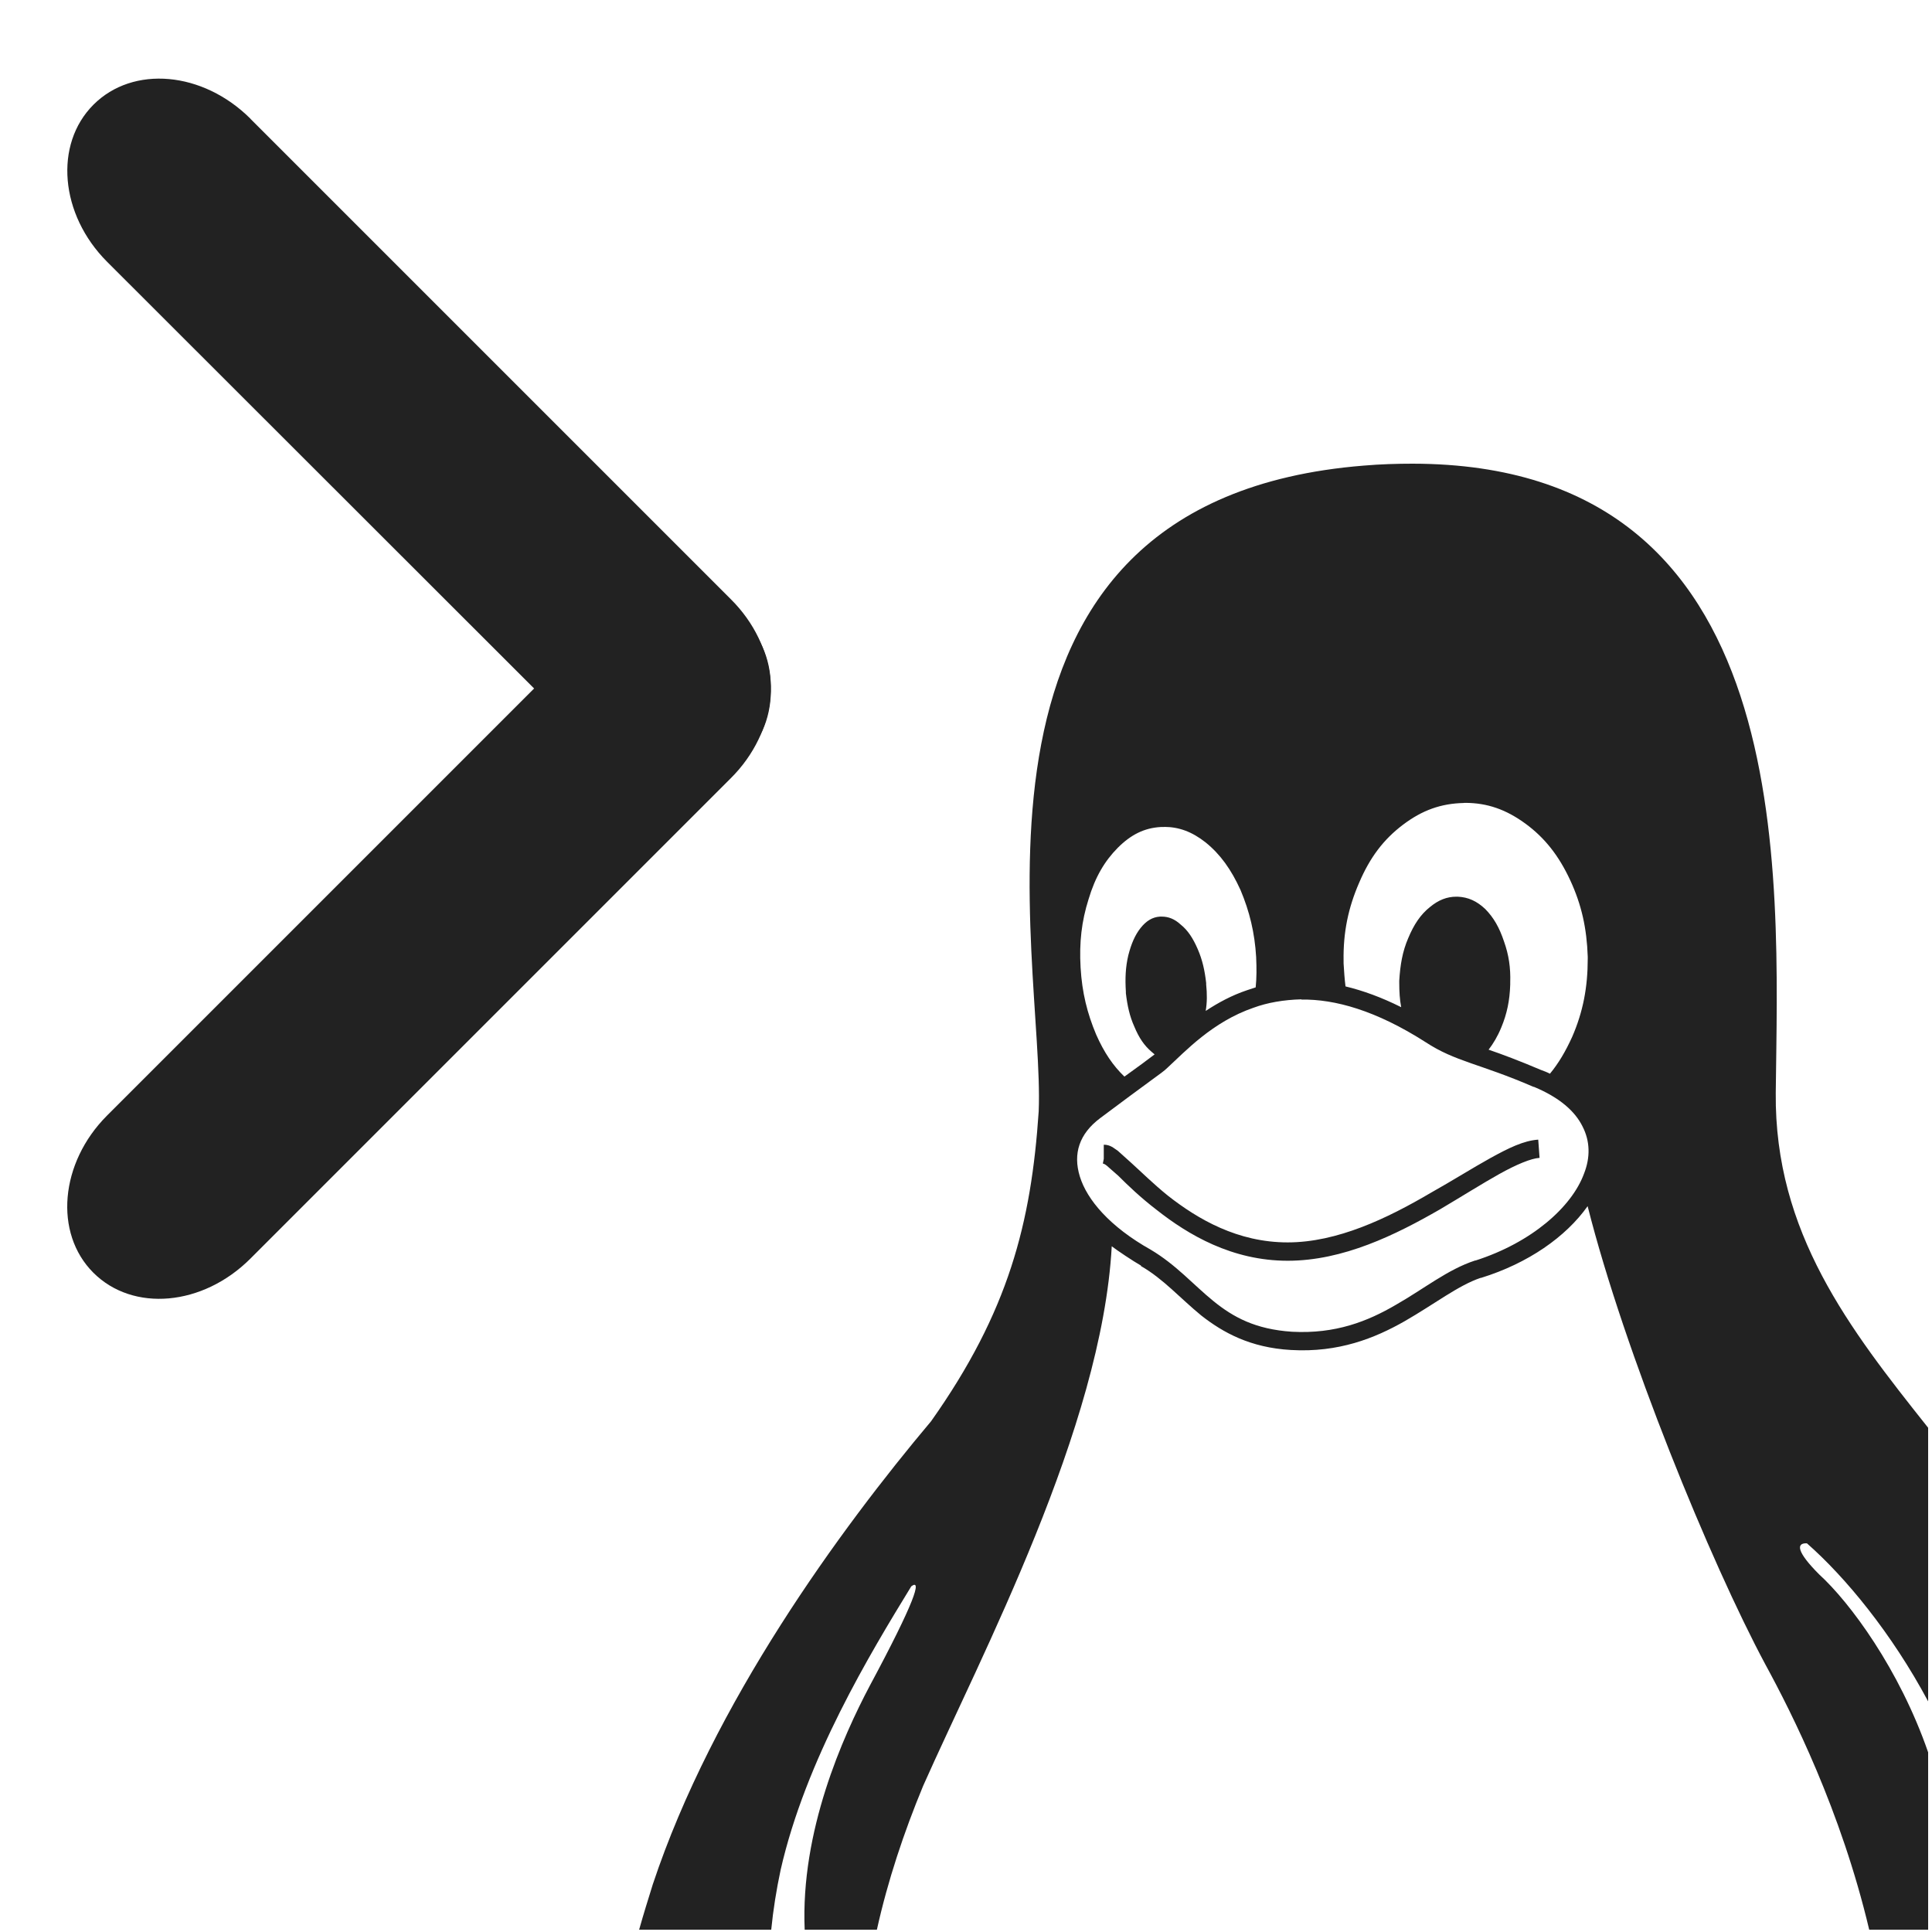
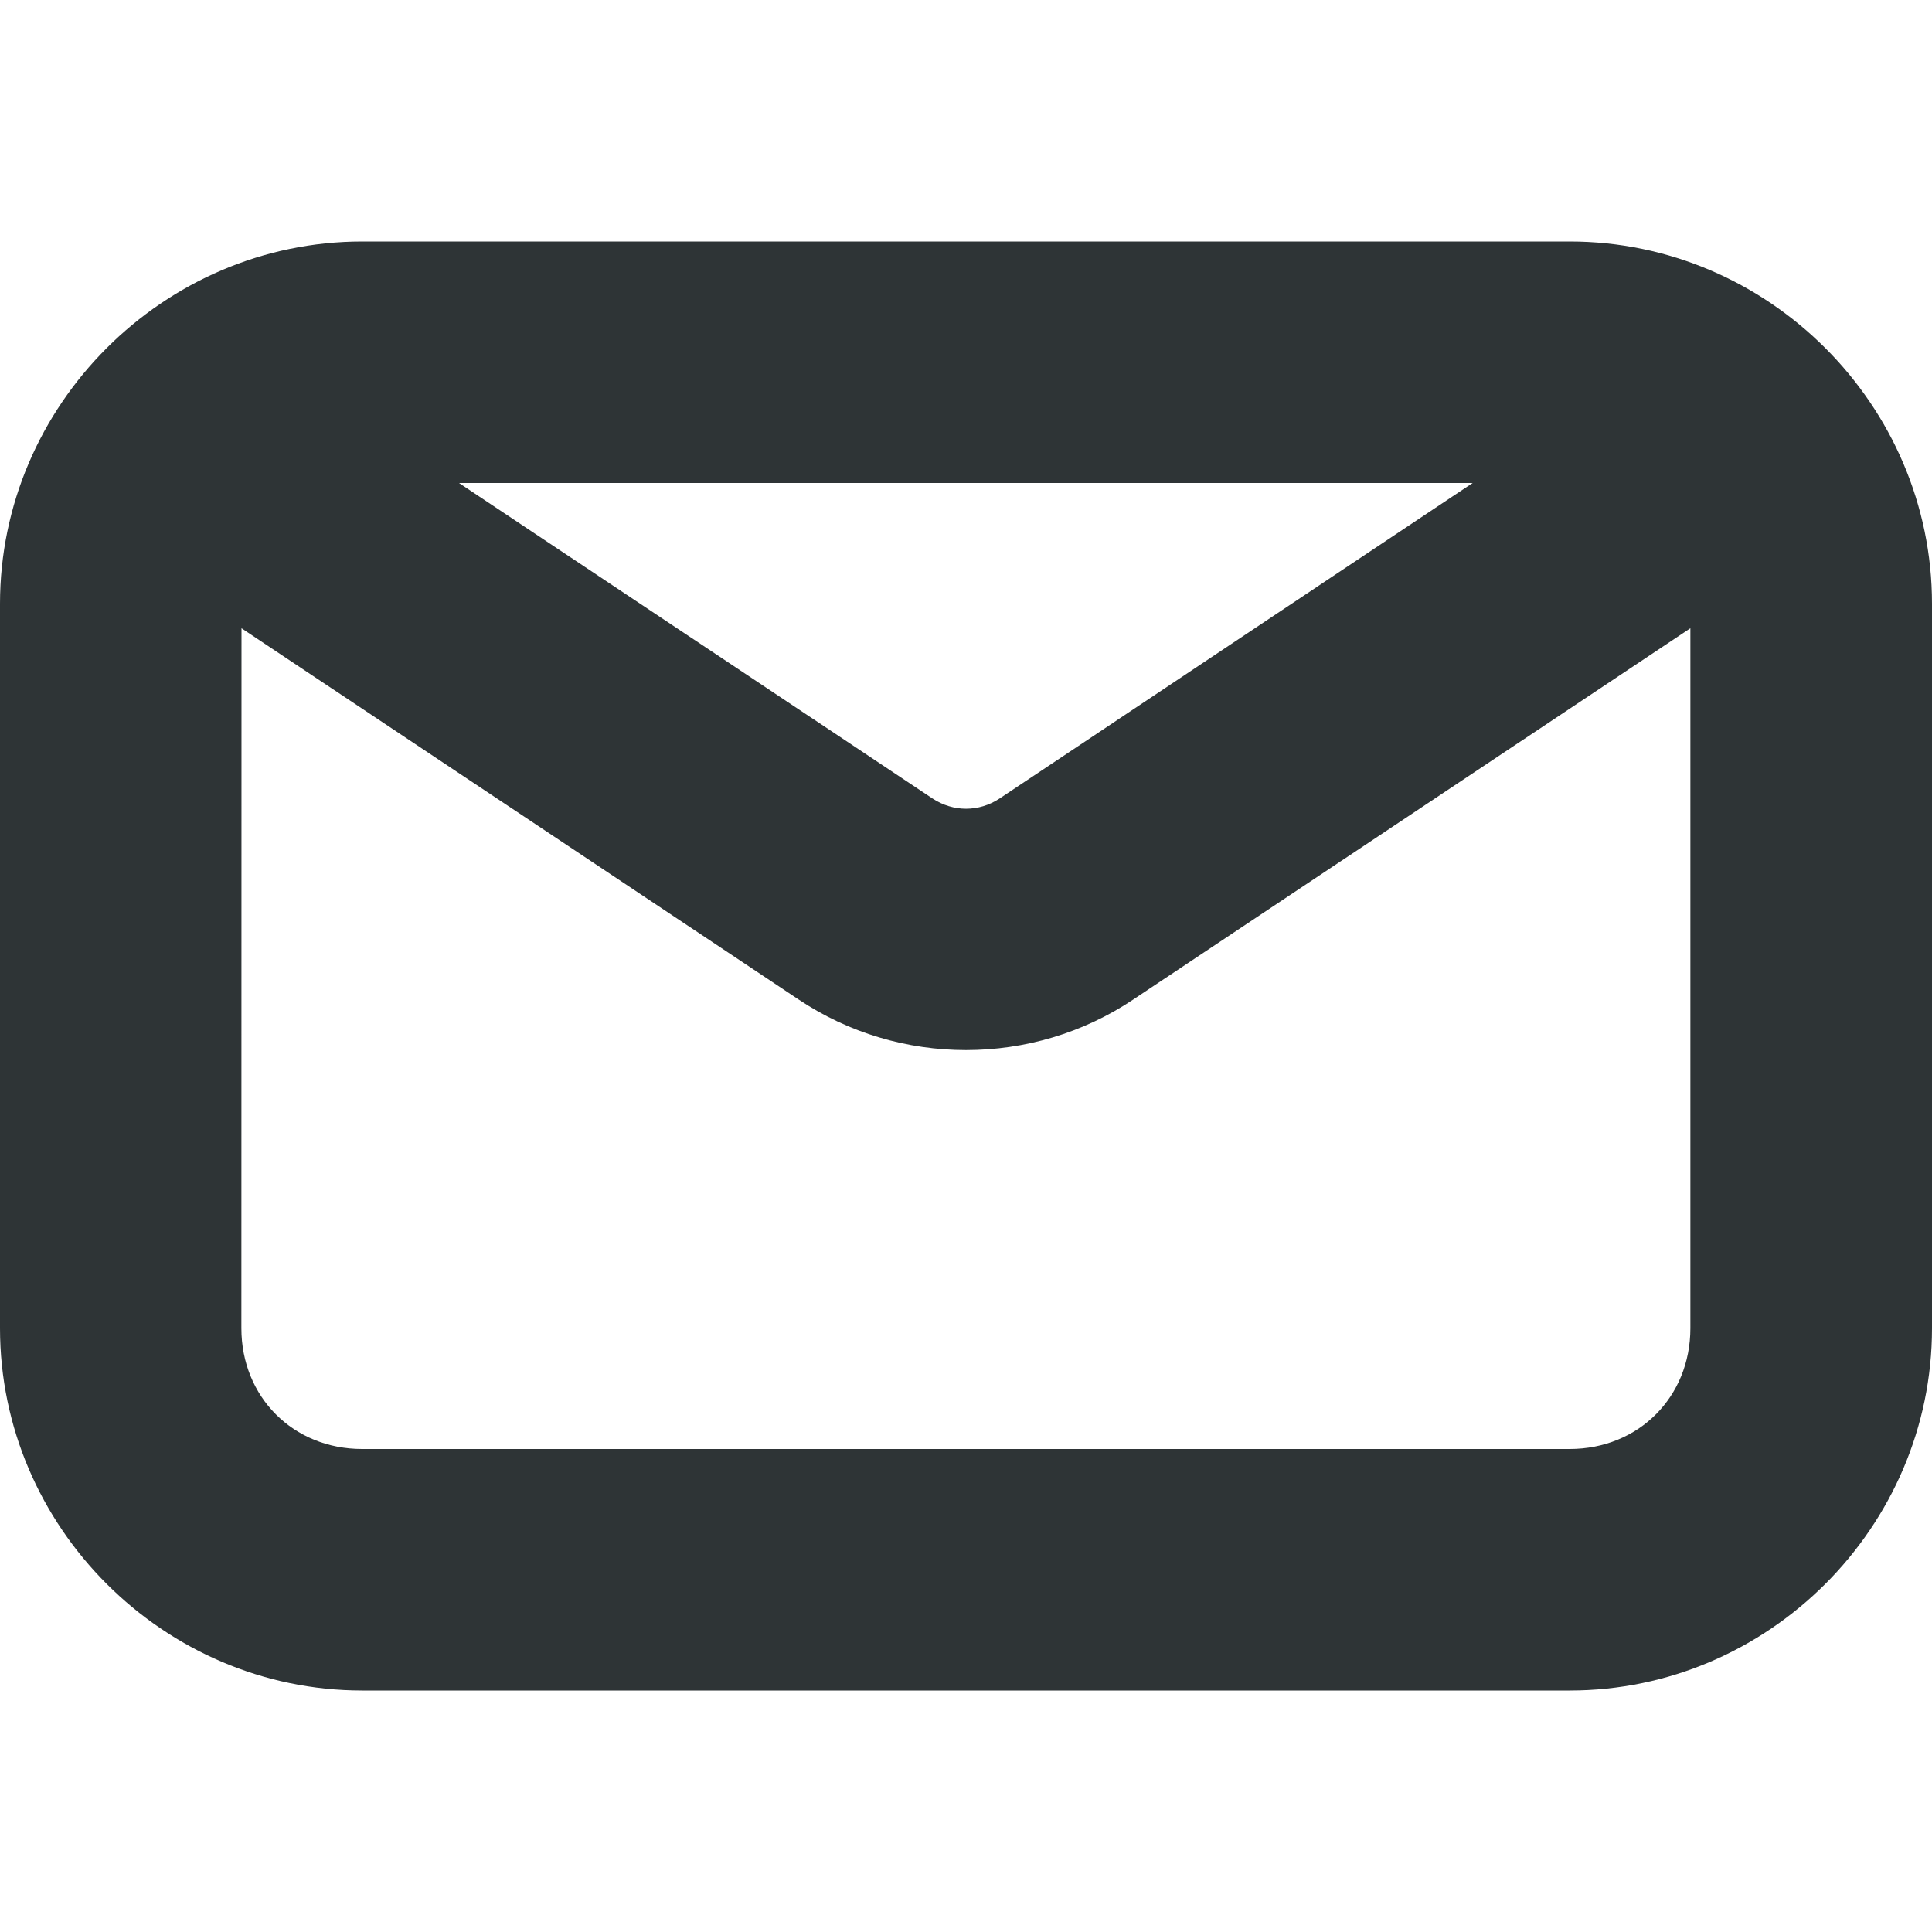
<svg xmlns="http://www.w3.org/2000/svg" height="16px" viewBox="0 0 16 16" width="16px">
-   <g fill="#222222">
-     <path d="m 11.699 3.84 c -0.129 0 -0.266 0.004 -0.406 0.016 c -3.586 0.289 -2.637 4.078 -2.691 5.348 c -0.062 0.926 -0.25 1.66 -0.891 2.566 c -0.75 0.891 -1.805 2.332 -2.305 3.836 c -0.039 0.125 -0.078 0.25 -0.113 0.375 h 1.094 c 0.016 -0.164 0.043 -0.332 0.078 -0.496 c 0.207 -0.91 0.742 -1.793 1.082 -2.348 c 0.09 -0.066 0.031 0.125 -0.344 0.824 c -0.223 0.422 -0.574 1.203 -0.539 2.02 h 0.598 c 0.09 -0.406 0.223 -0.805 0.383 -1.191 c 0.48 -1.082 1.48 -2.965 1.562 -4.469 c 0.039 0.031 0.18 0.125 0.242 0.16 v 0.004 c 0.184 0.105 0.324 0.266 0.5 0.41 c 0.18 0.141 0.406 0.266 0.742 0.285 c 0.395 0.023 0.695 -0.098 0.941 -0.238 c 0.246 -0.141 0.445 -0.297 0.629 -0.359 h 0.004 c 0.391 -0.121 0.703 -0.34 0.883 -0.594 c 0.305 1.207 1.016 2.945 1.473 3.797 c 0.219 0.402 0.625 1.207 0.859 2.195 h 0.488 v -1.469 c -0.238 -0.688 -0.648 -1.242 -0.902 -1.473 c -0.184 -0.184 -0.195 -0.262 -0.102 -0.258 c 0.32 0.281 0.703 0.746 1.004 1.309 v -2.266 c -0.652 -0.82 -1.273 -1.617 -1.262 -2.773 c 0.02 -1.824 0.203 -5.207 -3.008 -5.211 z m 0.426 2.809 h 0.008 c 0.184 0 0.34 0.055 0.5 0.172 c 0.16 0.117 0.277 0.266 0.371 0.469 c 0.094 0.203 0.137 0.398 0.145 0.633 v 0.016 c 0 0.238 -0.039 0.441 -0.129 0.648 c -0.055 0.121 -0.113 0.219 -0.184 0.305 c -0.023 -0.012 -0.051 -0.023 -0.074 -0.031 c -0.184 -0.078 -0.32 -0.129 -0.434 -0.168 c 0.039 -0.051 0.074 -0.109 0.105 -0.184 c 0.047 -0.113 0.07 -0.223 0.074 -0.355 c 0 -0.004 0 -0.008 0 -0.016 c 0.004 -0.125 -0.012 -0.23 -0.051 -0.34 c -0.039 -0.117 -0.086 -0.199 -0.156 -0.27 c -0.07 -0.066 -0.141 -0.098 -0.227 -0.102 c -0.004 0 -0.008 0 -0.012 0 c -0.078 0 -0.148 0.027 -0.219 0.086 c -0.078 0.062 -0.133 0.145 -0.18 0.258 c -0.047 0.109 -0.066 0.219 -0.074 0.352 v 0.016 c 0 0.074 0.004 0.141 0.016 0.203 c -0.164 -0.082 -0.316 -0.137 -0.461 -0.172 c -0.008 -0.062 -0.012 -0.125 -0.016 -0.191 v -0.02 c -0.004 -0.238 0.039 -0.441 0.129 -0.648 c 0.09 -0.211 0.203 -0.359 0.363 -0.48 s 0.316 -0.176 0.504 -0.18 z m -2.484 0.199 c 0.121 0 0.23 0.039 0.344 0.129 c 0.121 0.098 0.211 0.223 0.289 0.395 c 0.074 0.176 0.117 0.352 0.129 0.555 v 0.004 c 0.004 0.086 0.004 0.168 -0.004 0.246 c -0.023 0.008 -0.047 0.016 -0.07 0.023 c -0.129 0.043 -0.242 0.105 -0.344 0.172 c 0.012 -0.07 0.012 -0.141 0.004 -0.219 c 0 -0.004 0 -0.008 0 -0.012 c -0.012 -0.105 -0.031 -0.191 -0.07 -0.281 c -0.039 -0.09 -0.082 -0.156 -0.141 -0.203 c -0.051 -0.047 -0.102 -0.066 -0.156 -0.066 c -0.004 0 -0.012 0 -0.016 0 c -0.062 0.004 -0.113 0.035 -0.16 0.094 c -0.047 0.059 -0.078 0.133 -0.102 0.227 c -0.023 0.098 -0.027 0.191 -0.02 0.301 v 0.012 c 0.012 0.102 0.031 0.191 0.07 0.277 c 0.039 0.094 0.082 0.156 0.141 0.207 c 0.008 0.008 0.02 0.016 0.027 0.023 c -0.059 0.043 -0.086 0.066 -0.137 0.102 c -0.031 0.023 -0.07 0.051 -0.113 0.082 c -0.094 -0.09 -0.168 -0.199 -0.234 -0.348 c -0.074 -0.176 -0.117 -0.348 -0.129 -0.555 s 0.008 -0.383 0.066 -0.566 c 0.055 -0.184 0.133 -0.316 0.242 -0.426 c 0.109 -0.109 0.219 -0.164 0.355 -0.172 h 0.031 z m 1.137 1.426 v 0.004 c 0.277 -0.004 0.617 0.09 1.027 0.352 c 0.25 0.164 0.445 0.176 0.895 0.371 h 0.004 c 0.215 0.09 0.34 0.203 0.402 0.328 c 0.062 0.121 0.066 0.254 0.012 0.391 c -0.102 0.277 -0.434 0.57 -0.898 0.719 h -0.004 c -0.227 0.074 -0.422 0.234 -0.656 0.367 c -0.234 0.137 -0.5 0.242 -0.859 0.223 c -0.305 -0.02 -0.488 -0.121 -0.652 -0.254 c -0.164 -0.133 -0.309 -0.301 -0.52 -0.426 c -0.34 -0.191 -0.527 -0.414 -0.586 -0.605 c -0.059 -0.191 -0.004 -0.355 0.168 -0.484 c 0.188 -0.141 0.32 -0.238 0.406 -0.301 c 0.09 -0.066 0.125 -0.09 0.152 -0.117 c 0.145 -0.133 0.371 -0.379 0.711 -0.496 c 0.117 -0.043 0.25 -0.066 0.398 -0.07 z m 1.961 1.164 c -0.121 0.008 -0.246 0.07 -0.395 0.152 c -0.148 0.082 -0.316 0.188 -0.496 0.289 c -0.359 0.211 -0.773 0.41 -1.184 0.41 c -0.414 0 -0.742 -0.191 -0.992 -0.387 c -0.121 -0.098 -0.223 -0.199 -0.305 -0.273 c -0.043 -0.039 -0.078 -0.07 -0.109 -0.098 c -0.035 -0.023 -0.062 -0.051 -0.117 -0.051 v 0.117 c -0.004 0.027 -0.008 0.035 -0.008 0.039 c 0.004 0 0.016 0.004 0.031 0.016 c 0.023 0.02 0.059 0.051 0.098 0.086 c 0.078 0.078 0.184 0.18 0.316 0.281 c 0.262 0.207 0.625 0.422 1.086 0.422 c 0.461 0 0.895 -0.215 1.262 -0.426 c 0.184 -0.109 0.352 -0.215 0.492 -0.293 s 0.262 -0.129 0.332 -0.133 z m 0 0" />
-     <path d="m 0.887 9.238 l 3.98 -3.98 c 0.391 -0.391 0.973 -0.441 1.301 -0.113 s 0.277 0.91 -0.117 1.301 l -3.977 3.977 c -0.395 0.395 -0.973 0.445 -1.301 0.117 c -0.328 -0.328 -0.277 -0.91 0.113 -1.301 z m 0 0" />
-     <path d="m 2.074 0.984 l 3.977 3.977 c 0.395 0.391 0.445 0.973 0.117 1.301 s -0.91 0.277 -1.301 -0.117 l -3.98 -3.977 c -0.391 -0.391 -0.441 -0.973 -0.113 -1.301 c 0.328 -0.328 0.906 -0.277 1.301 0.117 z m 0 0" />
-   </g>
+   <path d="m 3 2 c -1.645 0 -3 1.355 -3 3 v 6 c 0 1.645 1.355 3 3 3 h 10 c 1.645 0 3 -1.355 3 -3 v -6 c 0 -1.645 -1.355 -3 -3 -3 z m 0.801 2 h 8.395 l -3.918 2.613 c -0.172 0.113 -0.383 0.113 -0.555 0 z m -1.801 1.203 l 4.613 3.074 c 0.836 0.559 1.938 0.559 2.773 0 l 4.613 -3.074 v 5.797 c 0 0.57 -0.43 1 -1 1 h -10 c -0.57 0 -1 -0.43 -1 -1 z m 0 0" fill="#2e3436" />
</svg>
